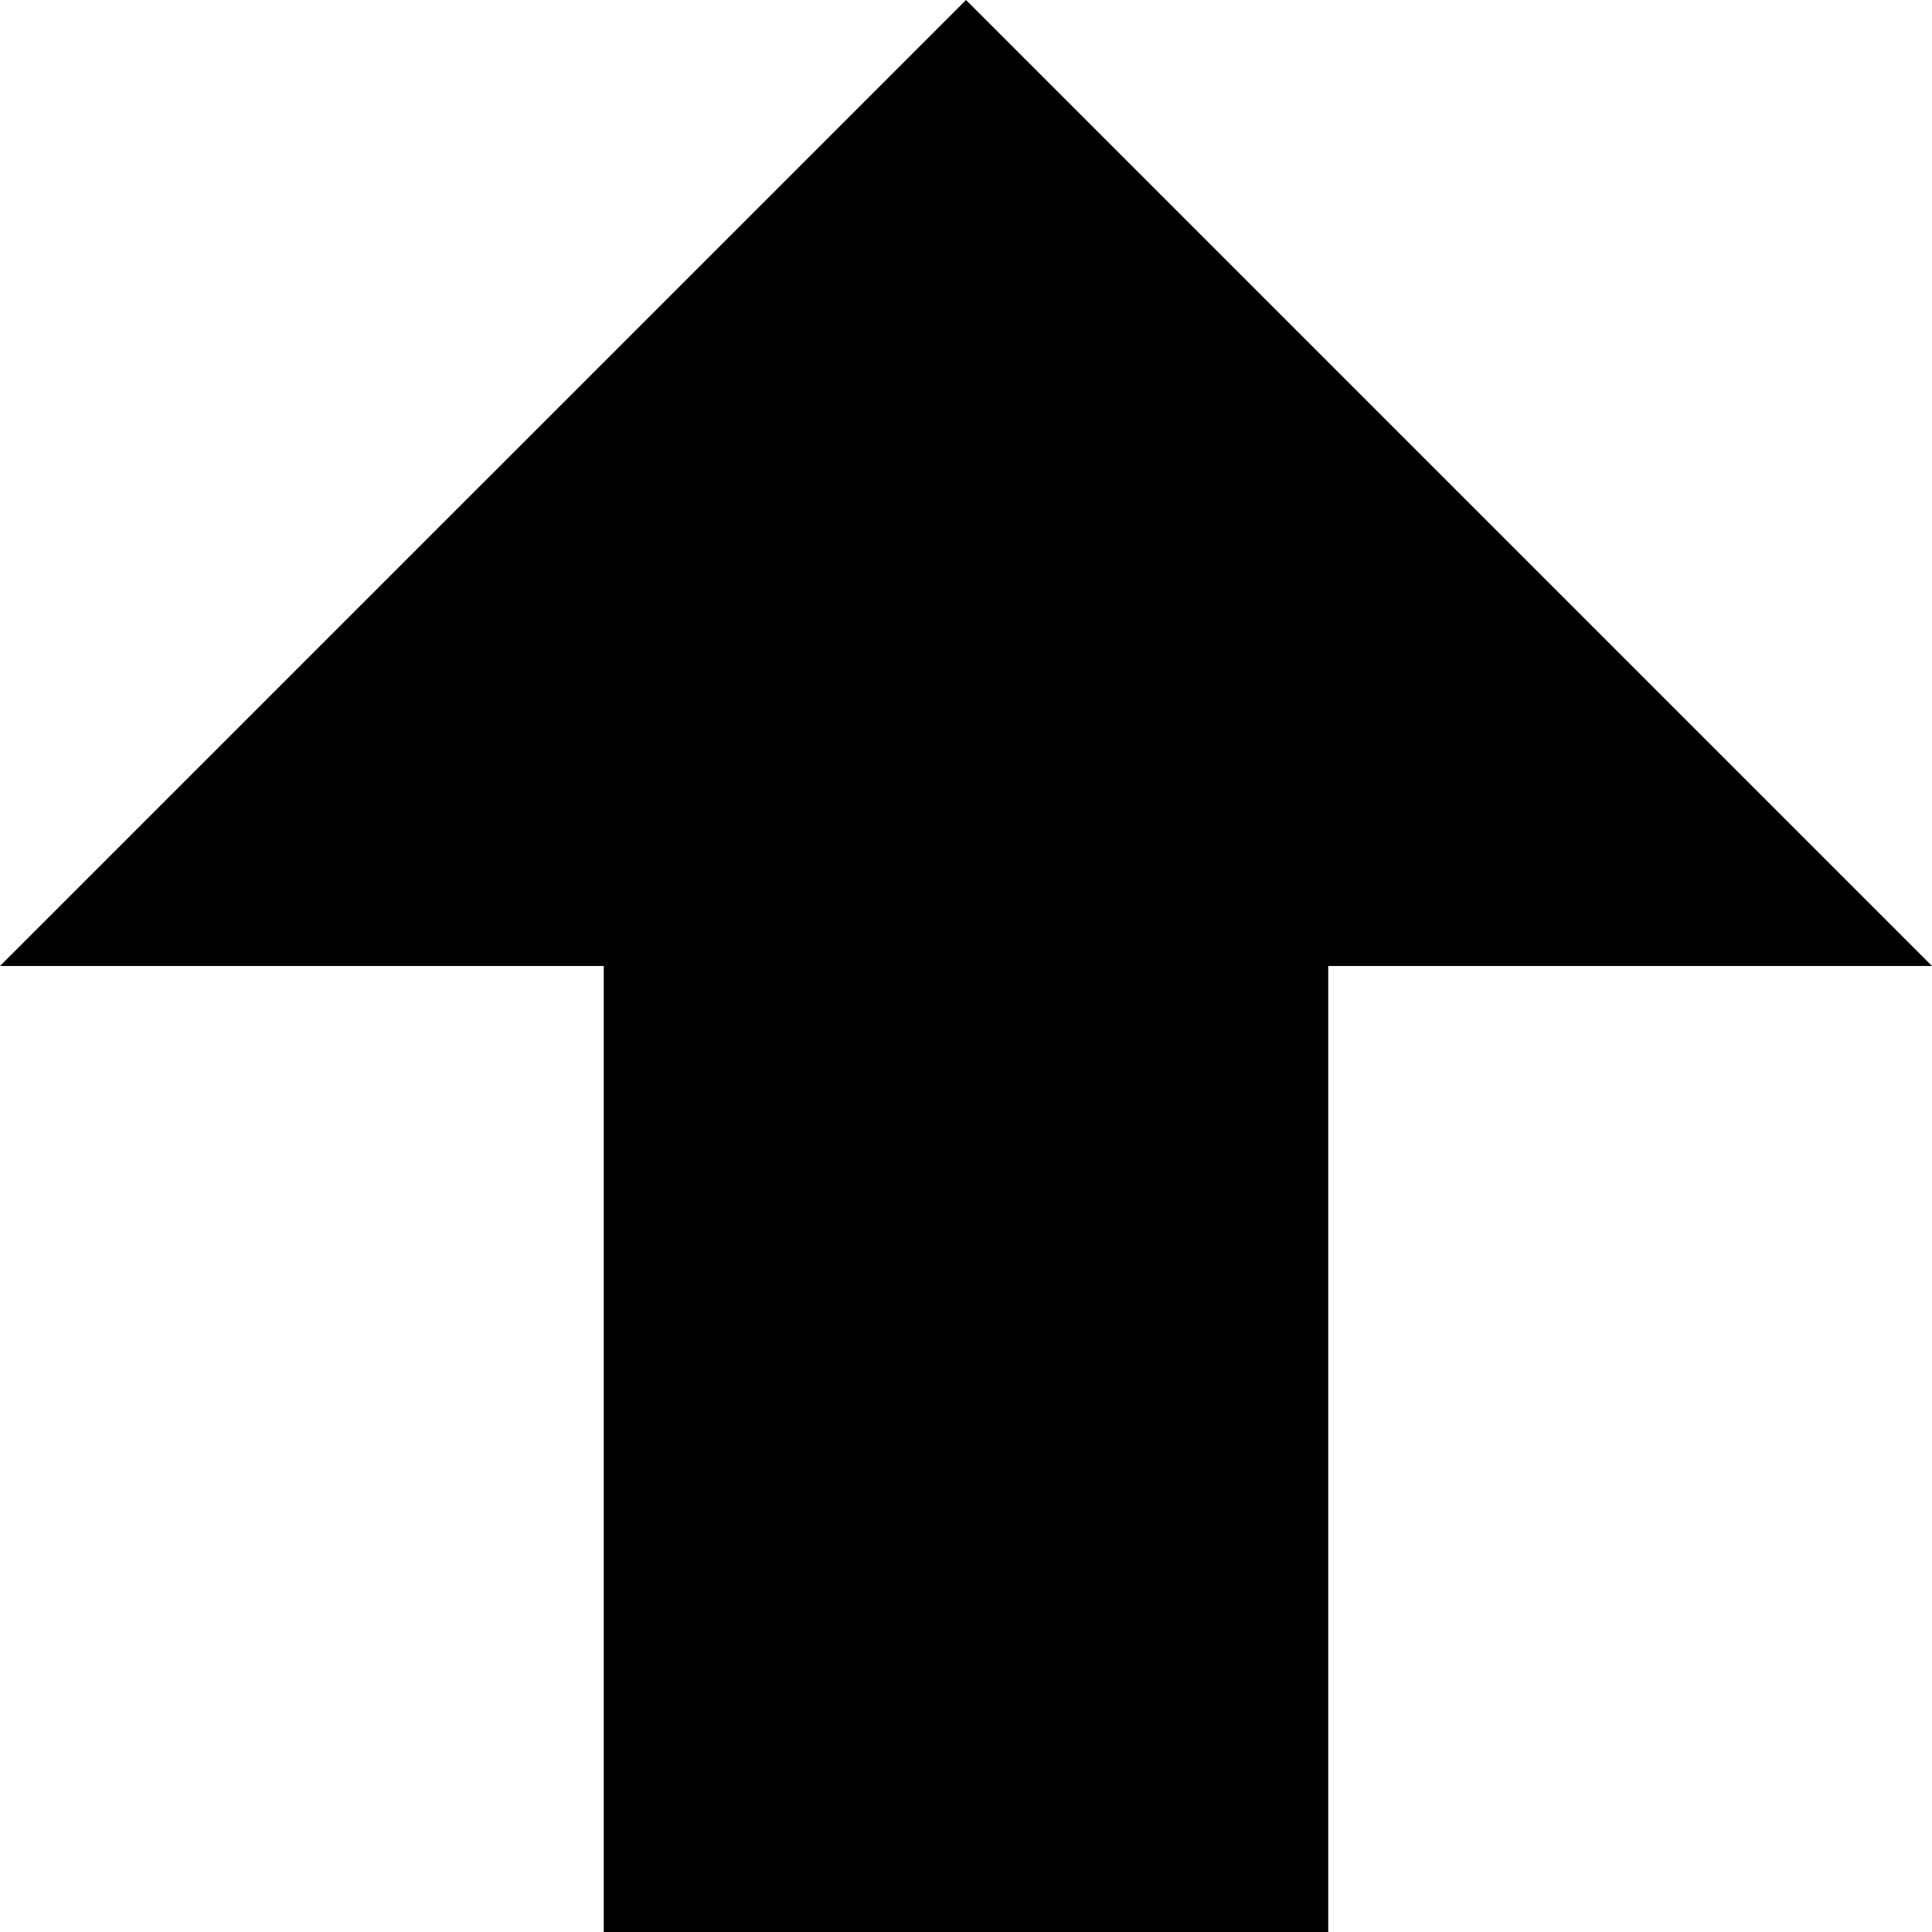
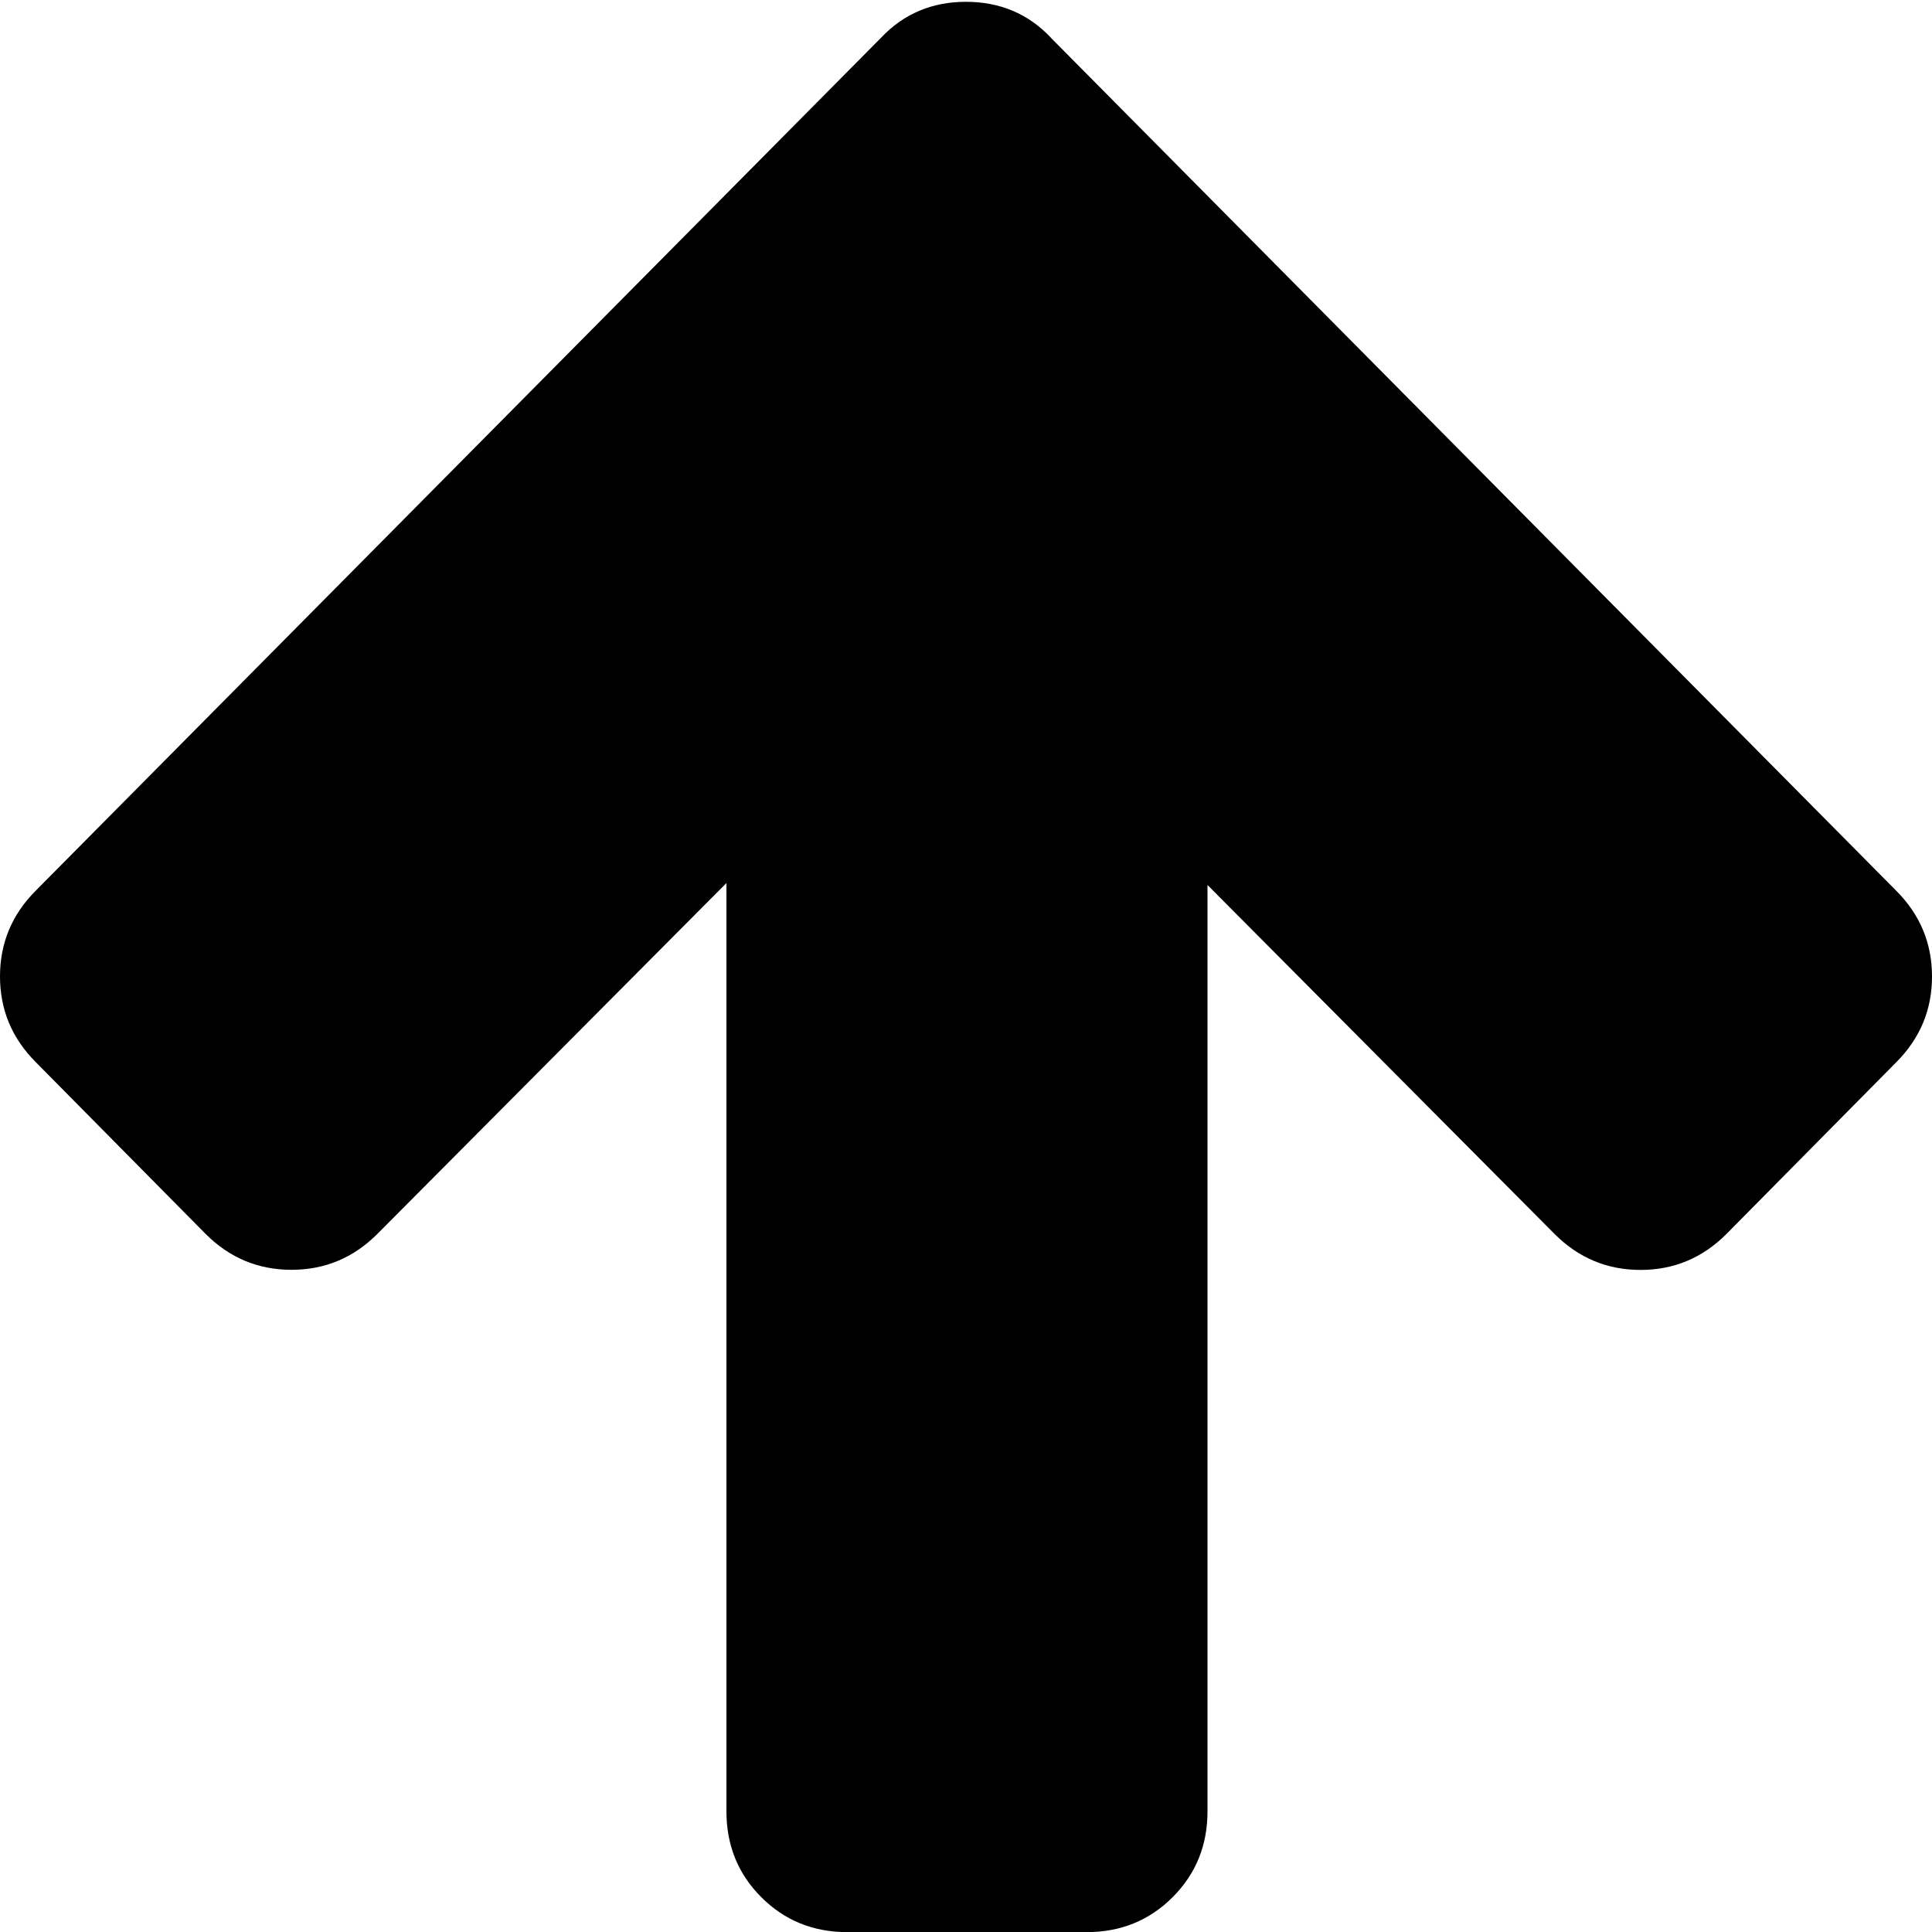
- <svg xmlns="http://www.w3.org/2000/svg" width="512" height="512" viewBox="0 0 512 512" fill="#000000">
-   <path d="M 256.001,0.00L0.00,256.00L 160.00,256.00L 160.00,511.999L 352.00,512.00L 352.00,256.00L 512.00,256.00 z" />
+ <svg xmlns="http://www.w3.org/2000/svg" version="1.1" width="16" height="16" viewBox="0 0 16 16">
+   <g id="icomoon-ignore">
+     <line stroke-width="1" x1="" y1="" x2="" y2="" stroke="#449FDB" opacity="" />
+   </g>
+   <path d="M8.703 0.313l7 7.063q0.297 0.297 0.297 0.711t-0.297 0.711l-1.406 1.422q-0.297 0.297-0.711 0.297t-0.711-0.297l-2.875-2.891v7.672q0 0.422-0.289 0.711t-0.711 0.289h-1.984q-0.422 0-0.711-0.289t-0.289-0.711v-7.688l-2.891 2.906q-0.297 0.297-0.711 0.297t-0.711-0.297l-1.406-1.422q-0.297-0.297-0.297-0.711t0.297-0.711l7-7.063q0.281-0.297 0.703-0.297t0.703 0.297z" fill="#000000" />
</svg>
